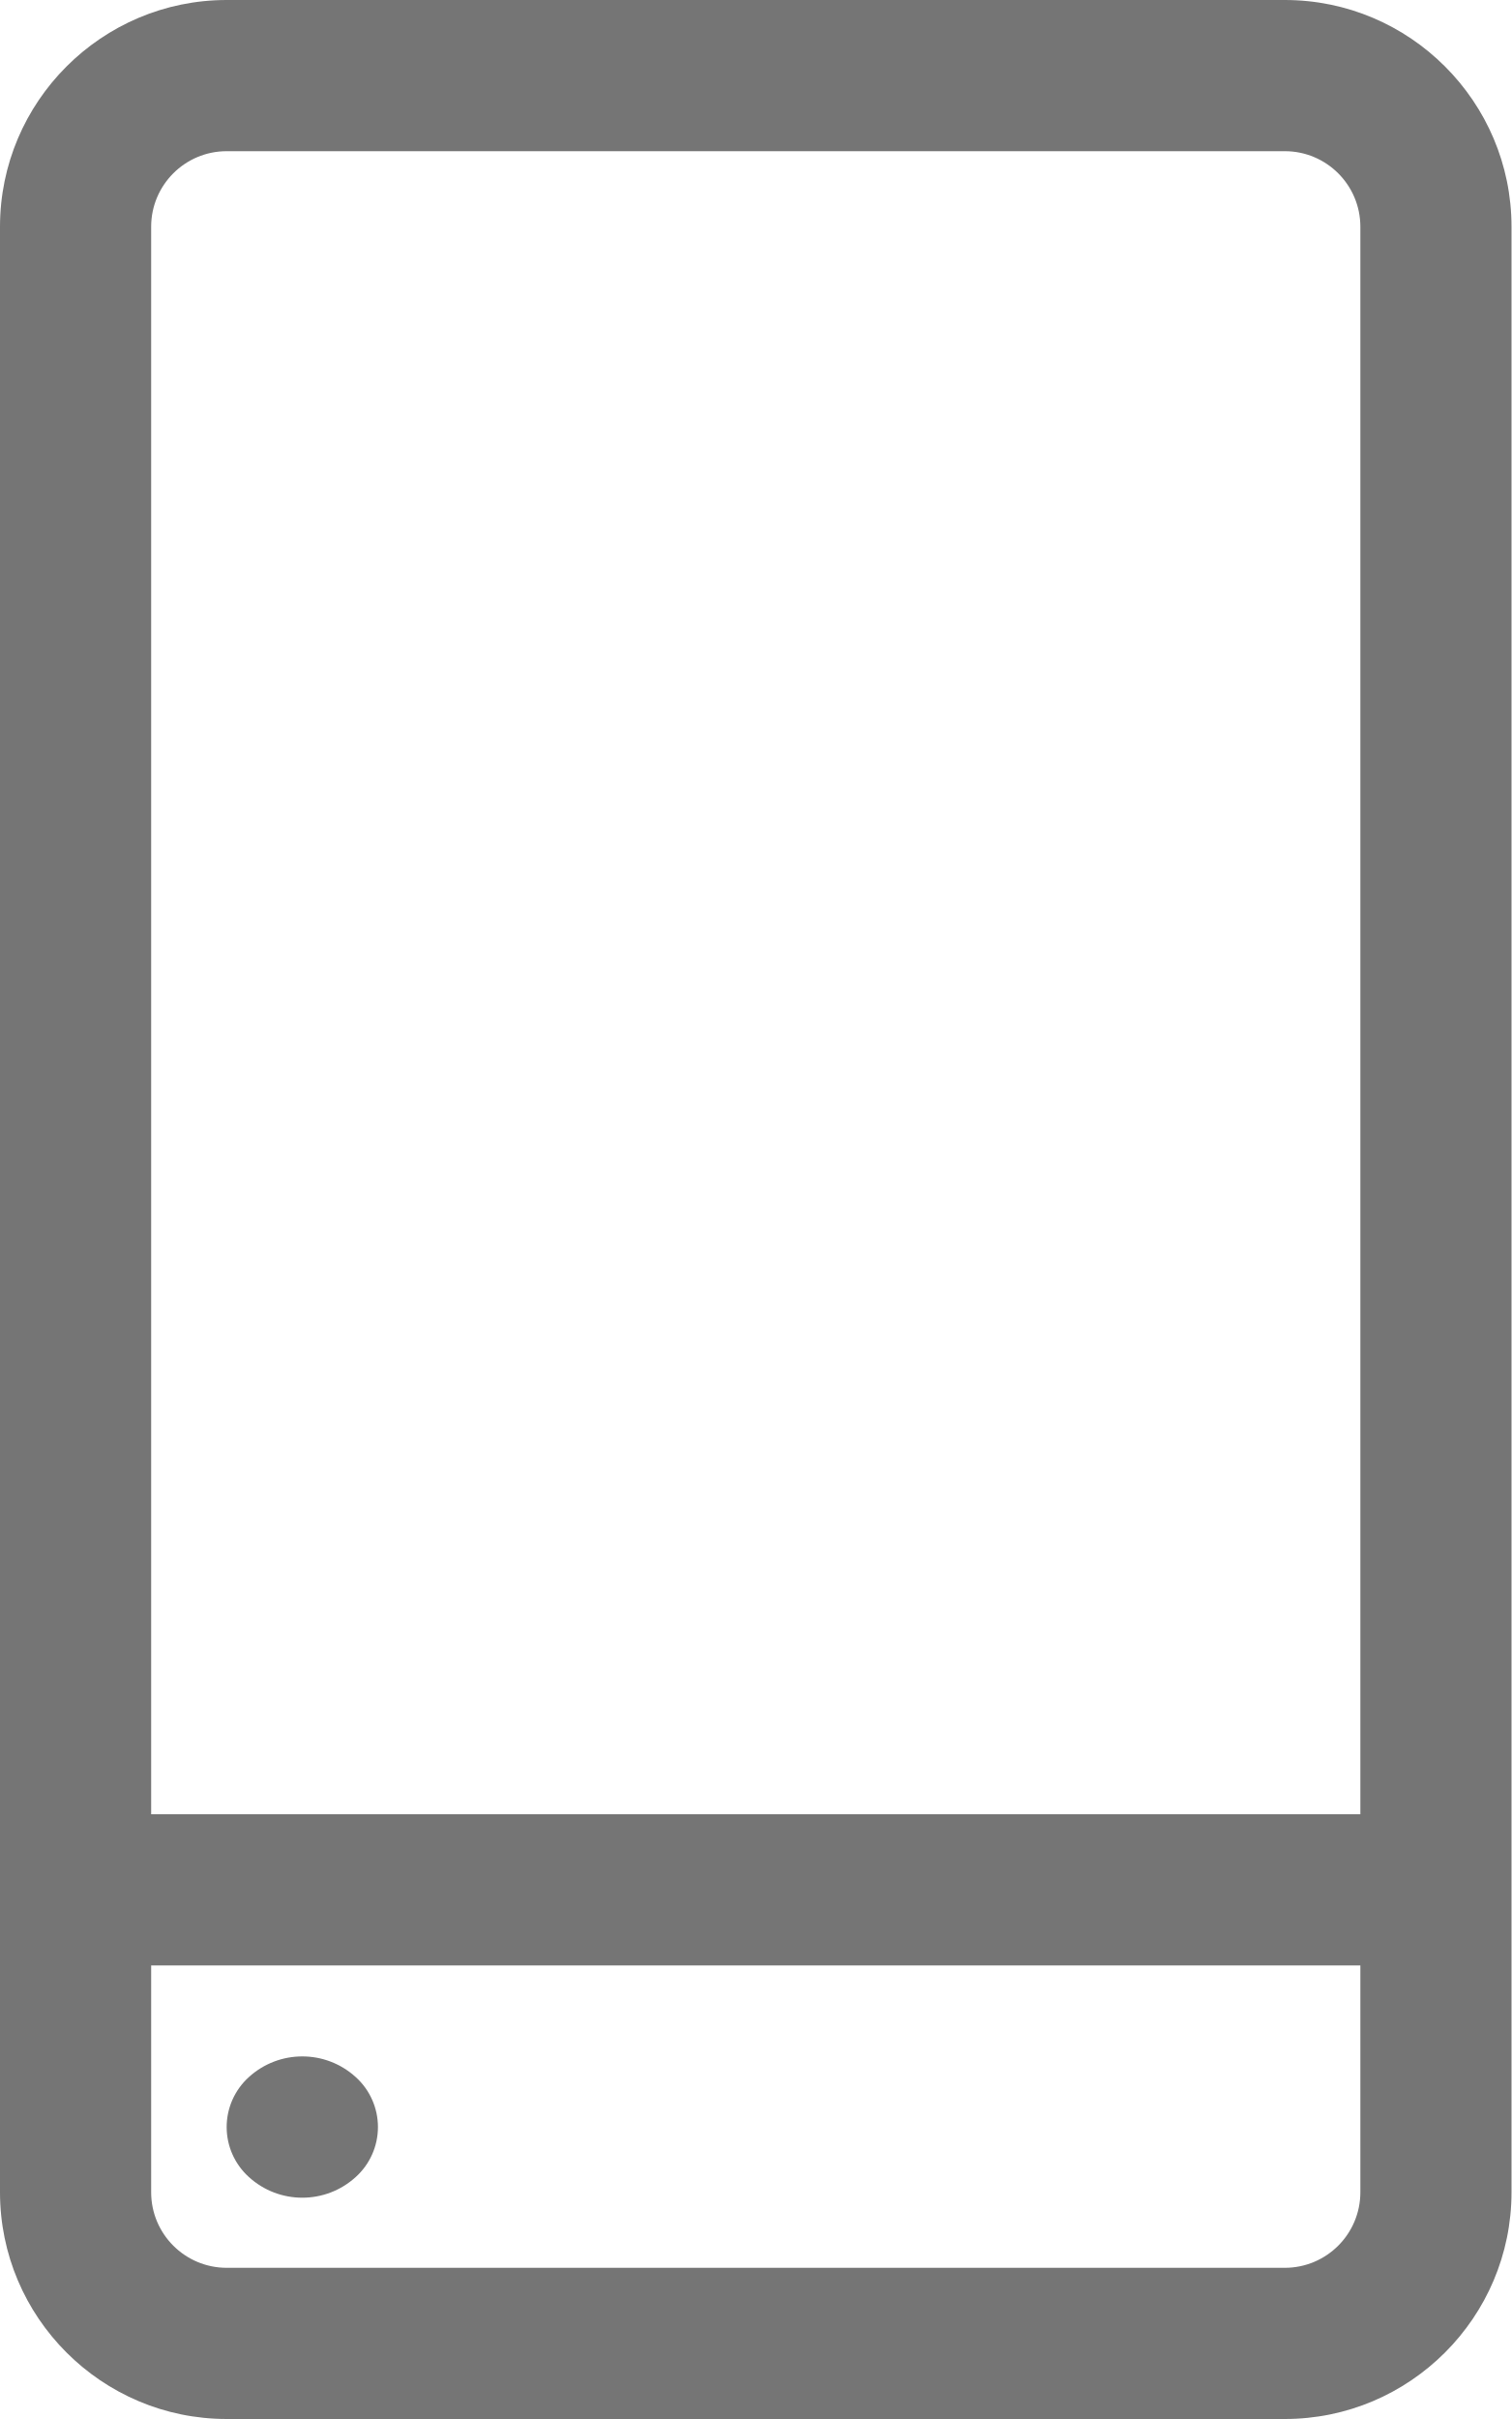
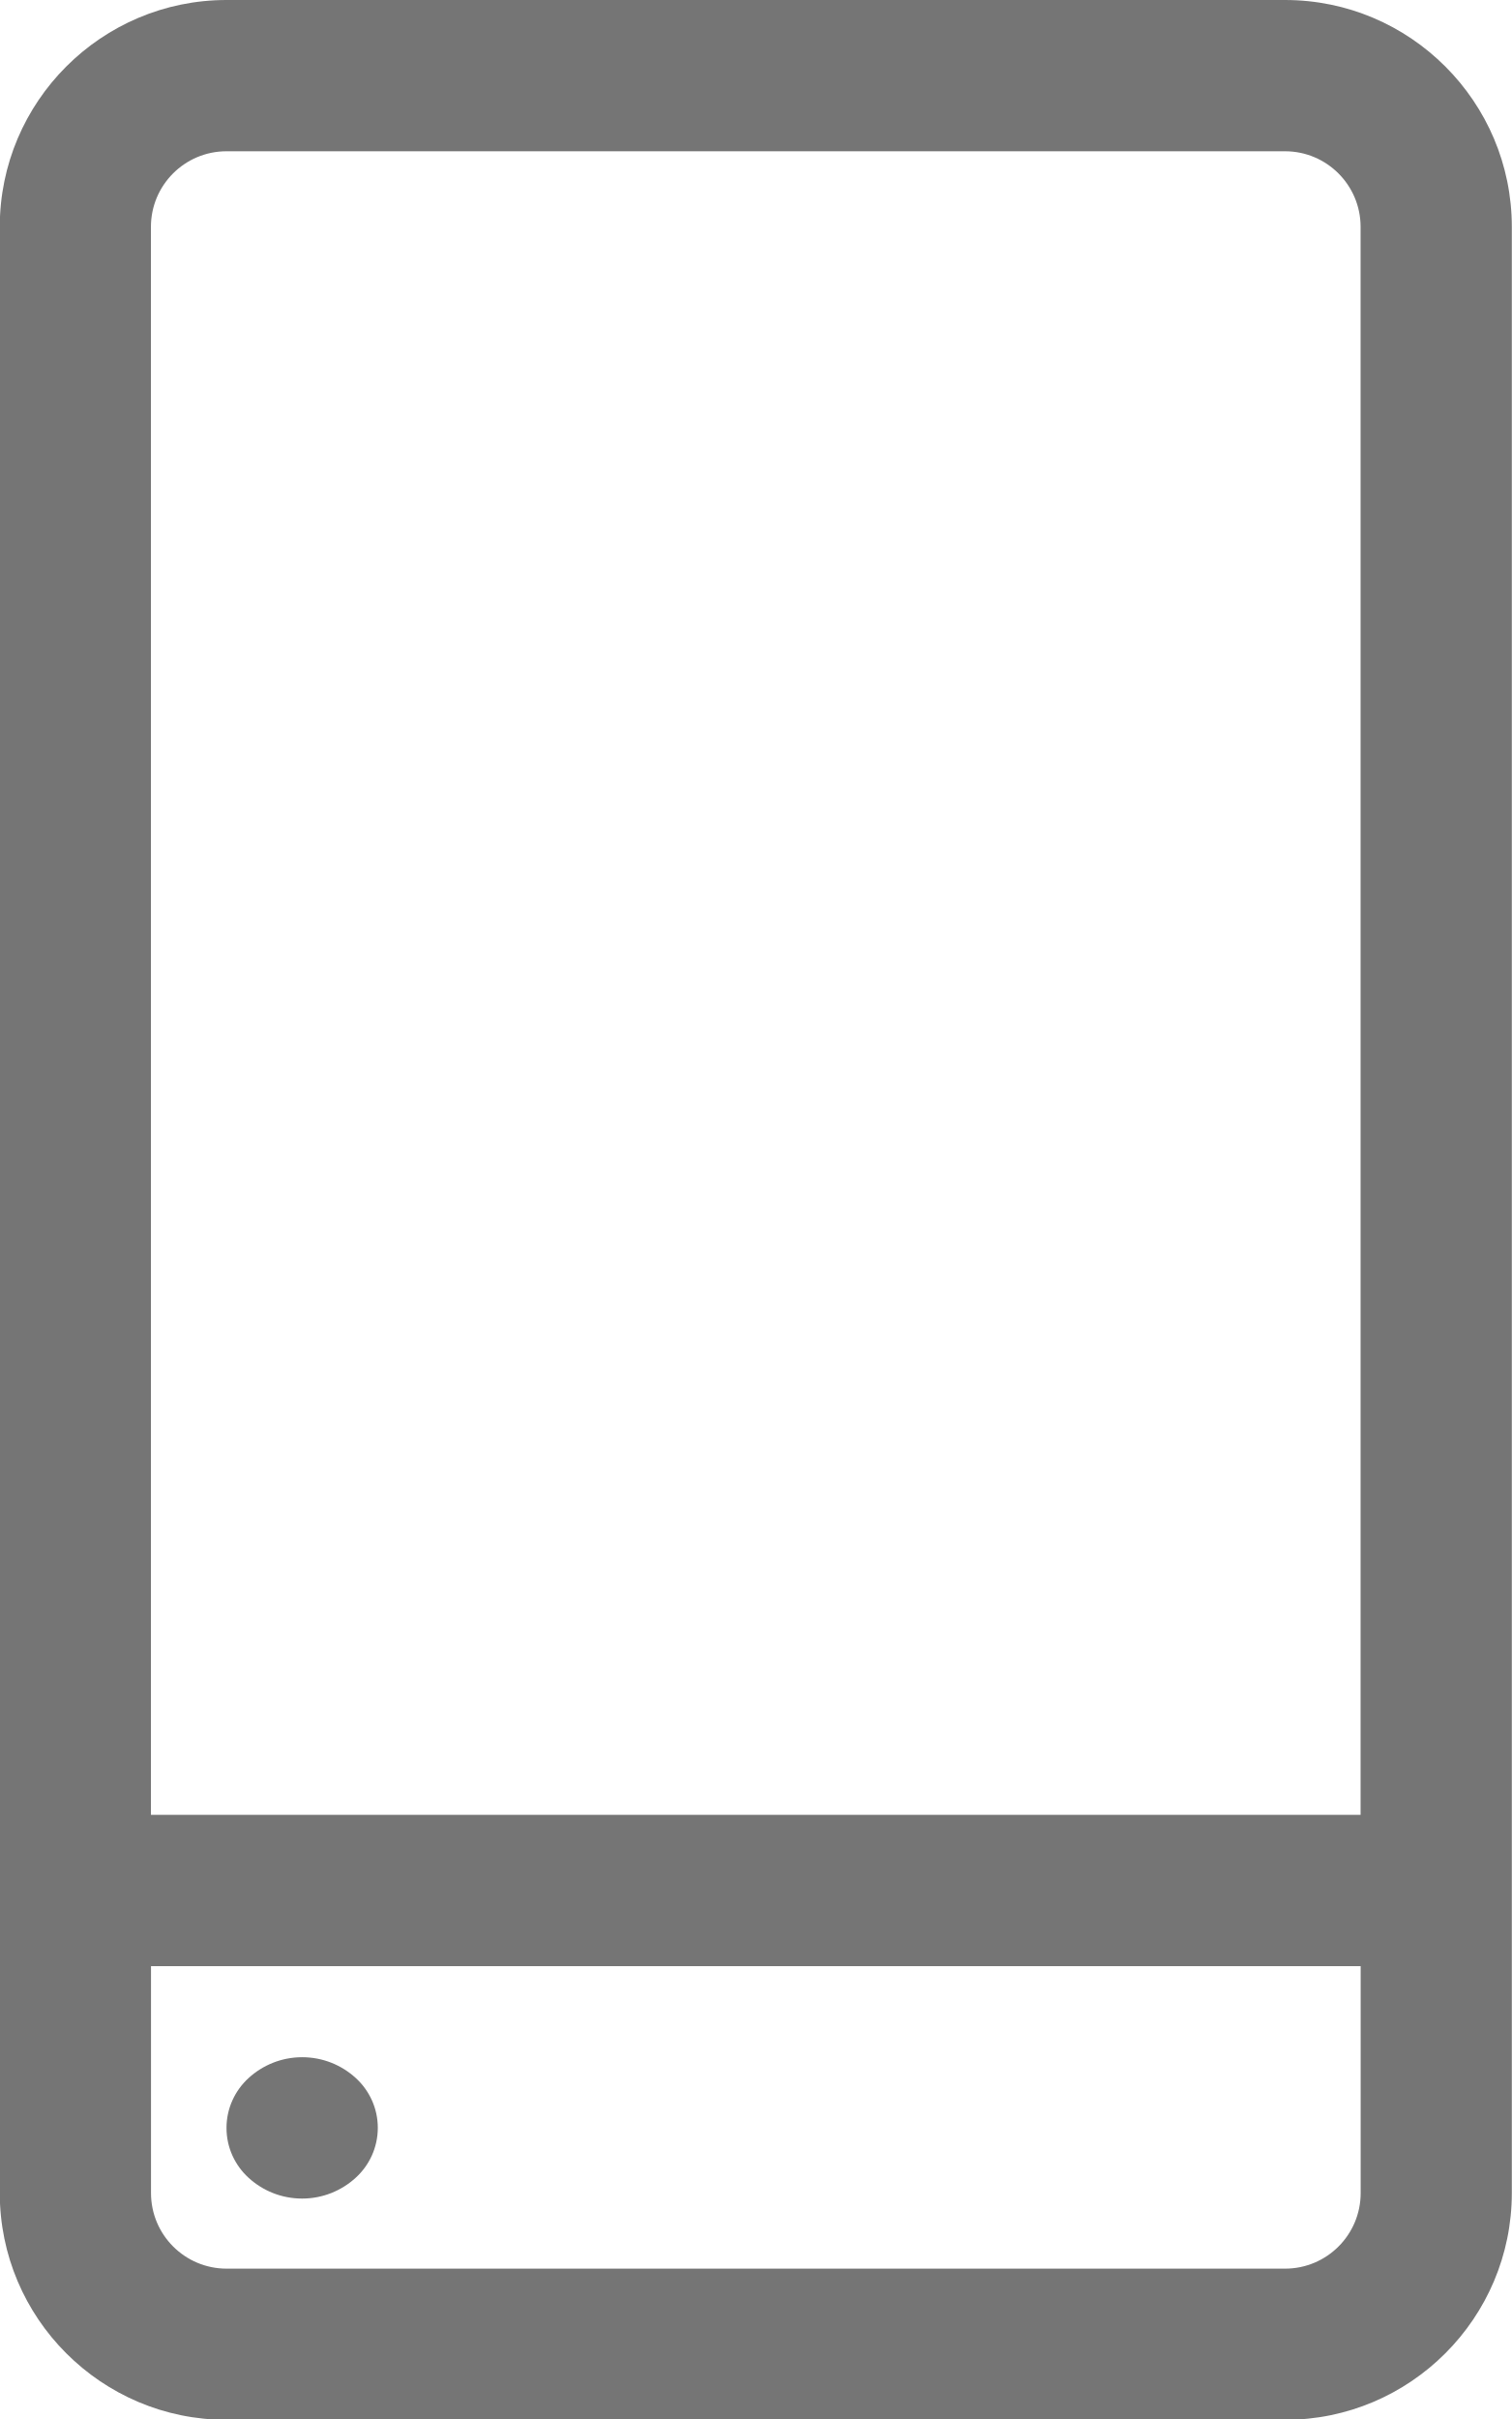
- <svg xmlns="http://www.w3.org/2000/svg" width="10" height="16" fill="none">
-   <path fill="#757575" d="M8.5 0h-7C.673 0 0 .673 0 1.5v13c0 .827.673 1.5 1.5 1.5h7c.827 0 1.5-.673 1.5-1.5v-13C10 .673 9.327 0 8.5 0Zm-7 1h7a.5.5 0 0 1 .5.5V12H1V1.5a.5.5 0 0 1 .5-.5Zm7 14h-7a.5.5 0 0 1-.5-.5V13h8v1.5a.5.5 0 0 1-.5.5Z" />
-   <path fill="#757575" d="M2.354 13.739a.445.445 0 0 1 0 .66.525.525 0 0 1-.708 0 .445.445 0 0 1 0-.66.525.525 0 0 1 .708 0Z" />
+ <svg xmlns="http://www.w3.org/2000/svg" version="1.1" width="20" height="32" viewBox="0 0 20 32">
+   <path fill="#757575" d="M17.003 0h-14.005c-1.655 0-3.001 1.346-3.001 3.001v26.009c0 1.655 1.346 3.001 3.001 3.001h14.005c1.655 0 3.001-1.346 3.001-3.001v-26.009c0-1.655-1.346-3.001-3.001-3.001zM2.998 2.001h14.005c0.552 0 1 0.448 1 1v0 21.007h-16.006v-21.007c0-0.552 0.448-1 1-1v0zM17.003 30.011h-14.005c-0.552 0-1-0.448-1-1v0-3.001h16.006v3.001c0 0.552-0.448 1-1 1v0z" />
+   <path fill="#757575" d="M4.706 27.488c0.18 0.164 0.293 0.399 0.293 0.66s-0.113 0.497-0.292 0.66l-0.001 0.001c-0.186 0.17-0.435 0.275-0.708 0.275s-0.522-0.104-0.709-0.275l0.001 0.001c-0.18-0.164-0.293-0.399-0.293-0.66s0.113-0.497 0.292-0.66l0.001-0.001c0.186-0.17 0.435-0.275 0.708-0.275s0.522 0.104 0.709 0.275l-0.001-0.001z" />
</svg>
